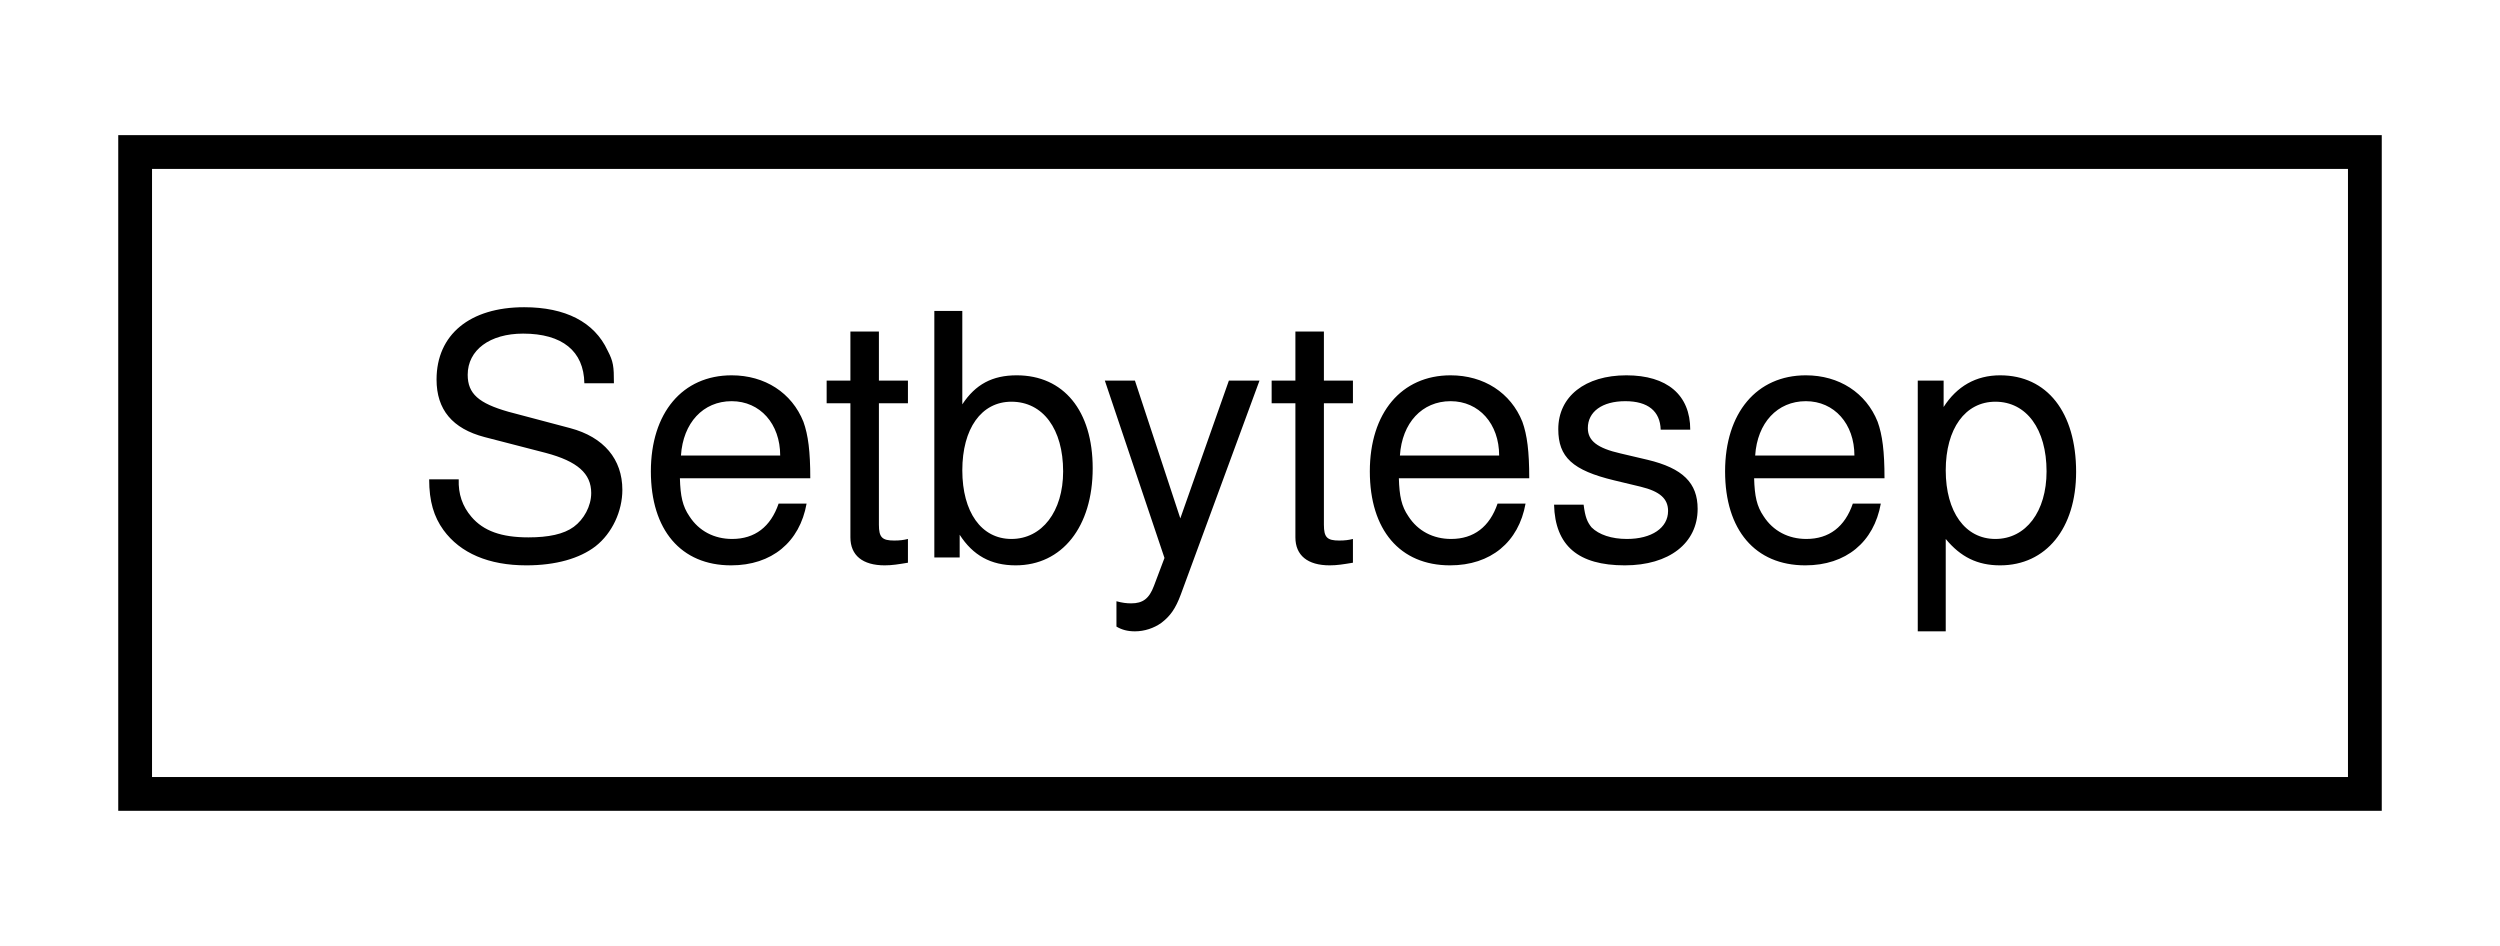
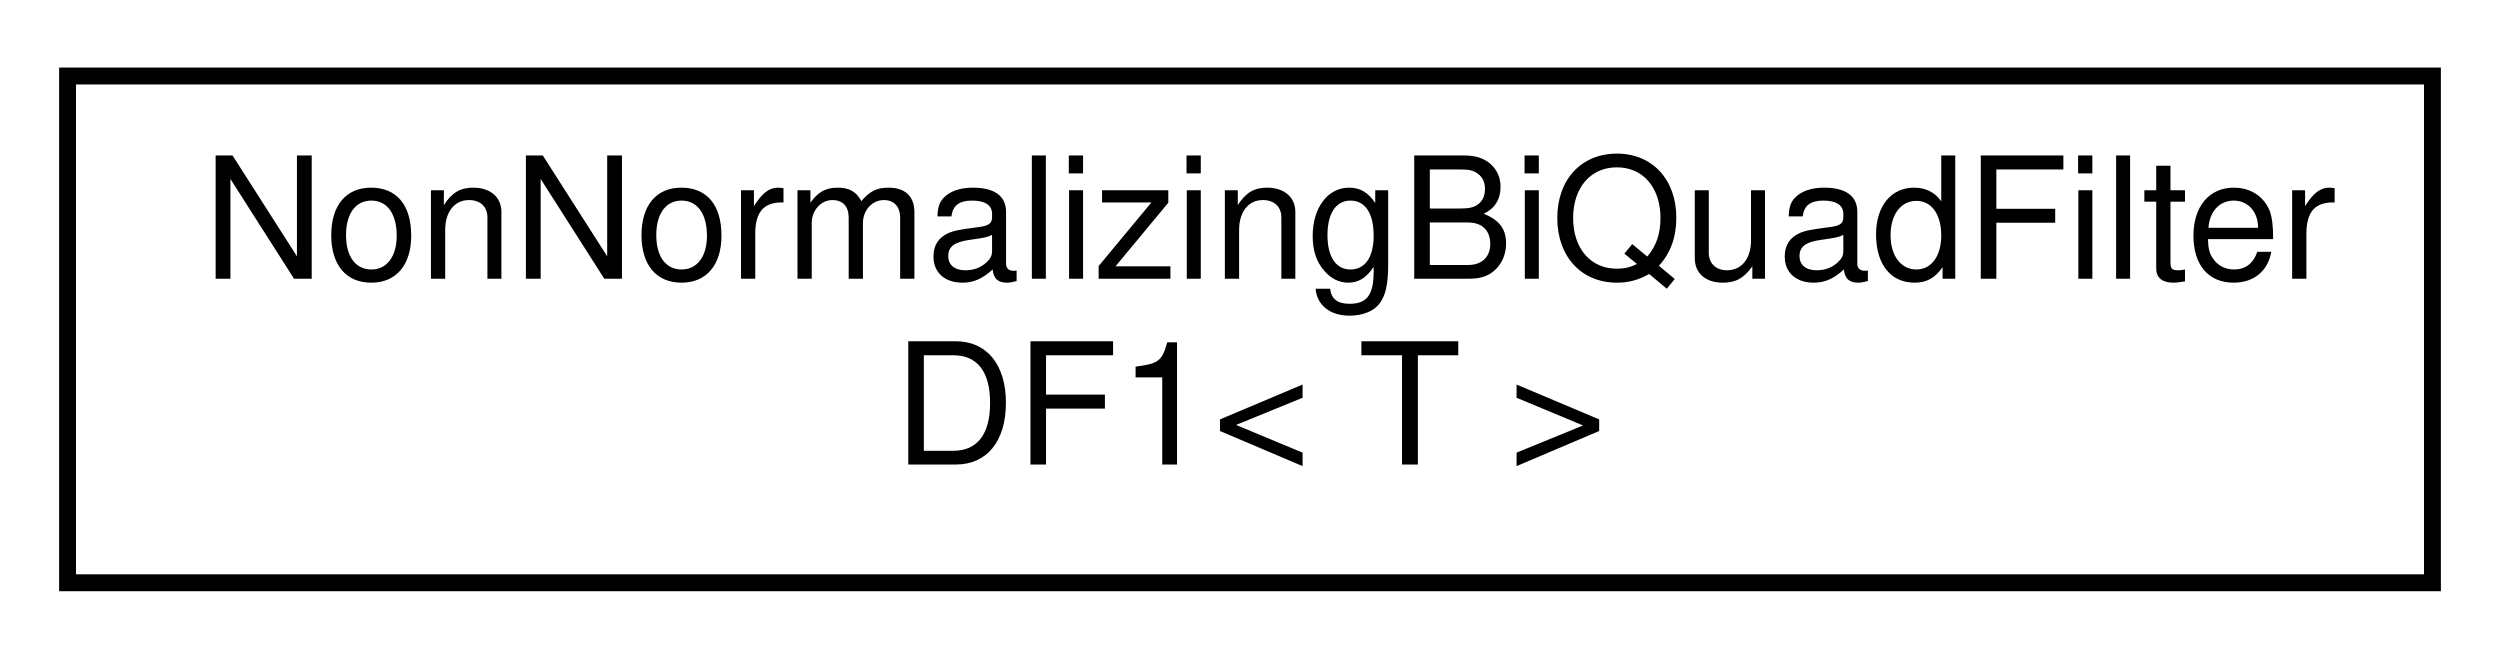
- <svg xmlns="http://www.w3.org/2000/svg" xmlns:xlink="http://www.w3.org/1999/xlink" width="74pt" height="28pt" viewBox="0.00 0.00 74.00 28.00">
-   <g id="graph0" class="graph" transform="scale(1 1) rotate(0) translate(4 24)">
-     <polygon fill="white" stroke="none" points="-4,4 -4,-24 70,-24 70,4 -4,4" />
+ <svg xmlns="http://www.w3.org/2000/svg" xmlns:xlink="http://www.w3.org/1999/xlink" width="148pt" height="39pt" viewBox="0.00 0.00 148.00 39.00">
+   <g id="graph0" class="graph" transform="scale(1 1) rotate(0) translate(4 35)">
+     <polygon fill="white" stroke="none" points="-4,4 -4,-35 144,-35 144,4 -4,4" />
    <g id="node1" class="node">
      <g id="a_node1">
-         <a xlink:href="d5/d93/structSetbytesep.html" target="_top" xlink:title=" ">
-           <polygon fill="white" stroke="black" points="0,-0.5 0,-19.5 66,-19.5 66,-0.5 0,-0.5" />
-           <text text-anchor="middle" x="33" y="-7.5" font-family="Helvetica,sans-Serif" font-size="10.00">Setbytesep</text>
+         <a xlink:href="d3/d11/classNonNormalizingBiQuadFilterDF1.html" target="_top" xlink:title="BiQuad filter Direct Form 1 implementation that does not normalize the coefficients upon initializati...">
+           <polygon fill="white" stroke="black" points="0,-0.5 0,-30.5 140,-30.5 140,-0.5 0,-0.5" />
+           <text text-anchor="start" x="8" y="-18.5" font-family="Helvetica,sans-Serif" font-size="10.00">NonNormalizingBiQuadFilter</text>
+           <text text-anchor="middle" x="70" y="-7.5" font-family="Helvetica,sans-Serif" font-size="10.00">DF1&lt; T &gt;</text>
        </a>
      </g>
    </g>
  </g>
</svg>
